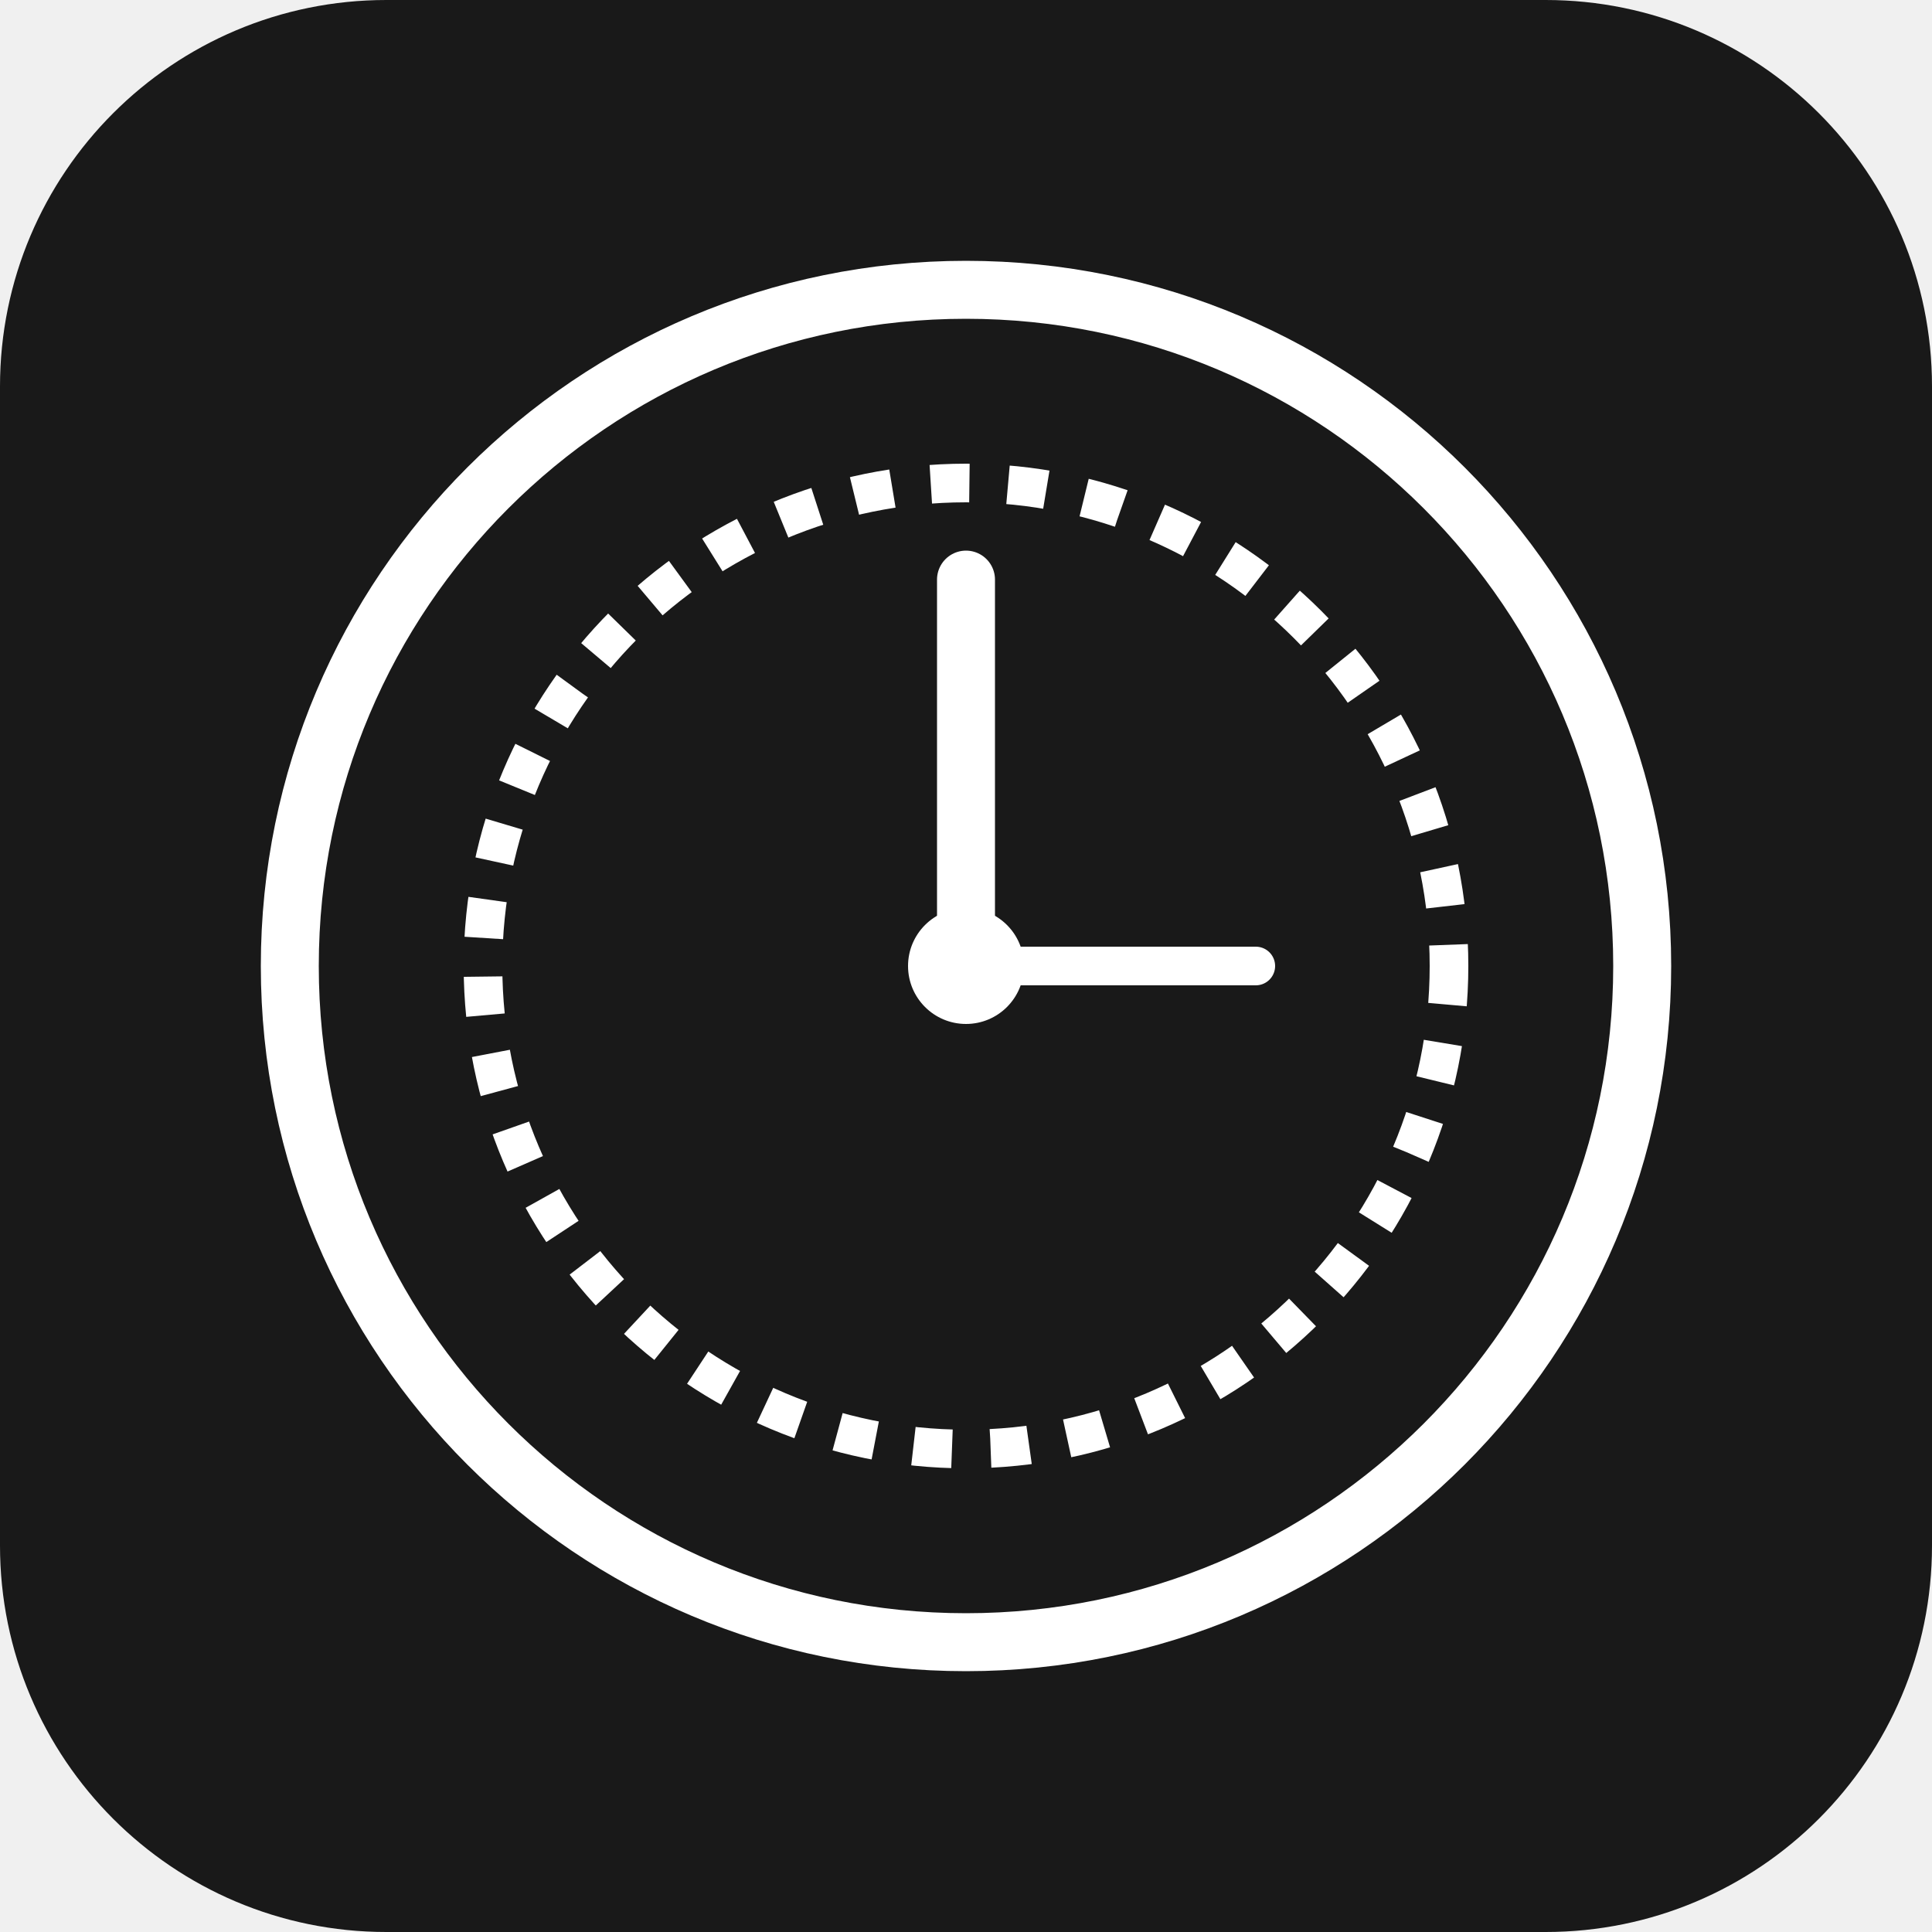
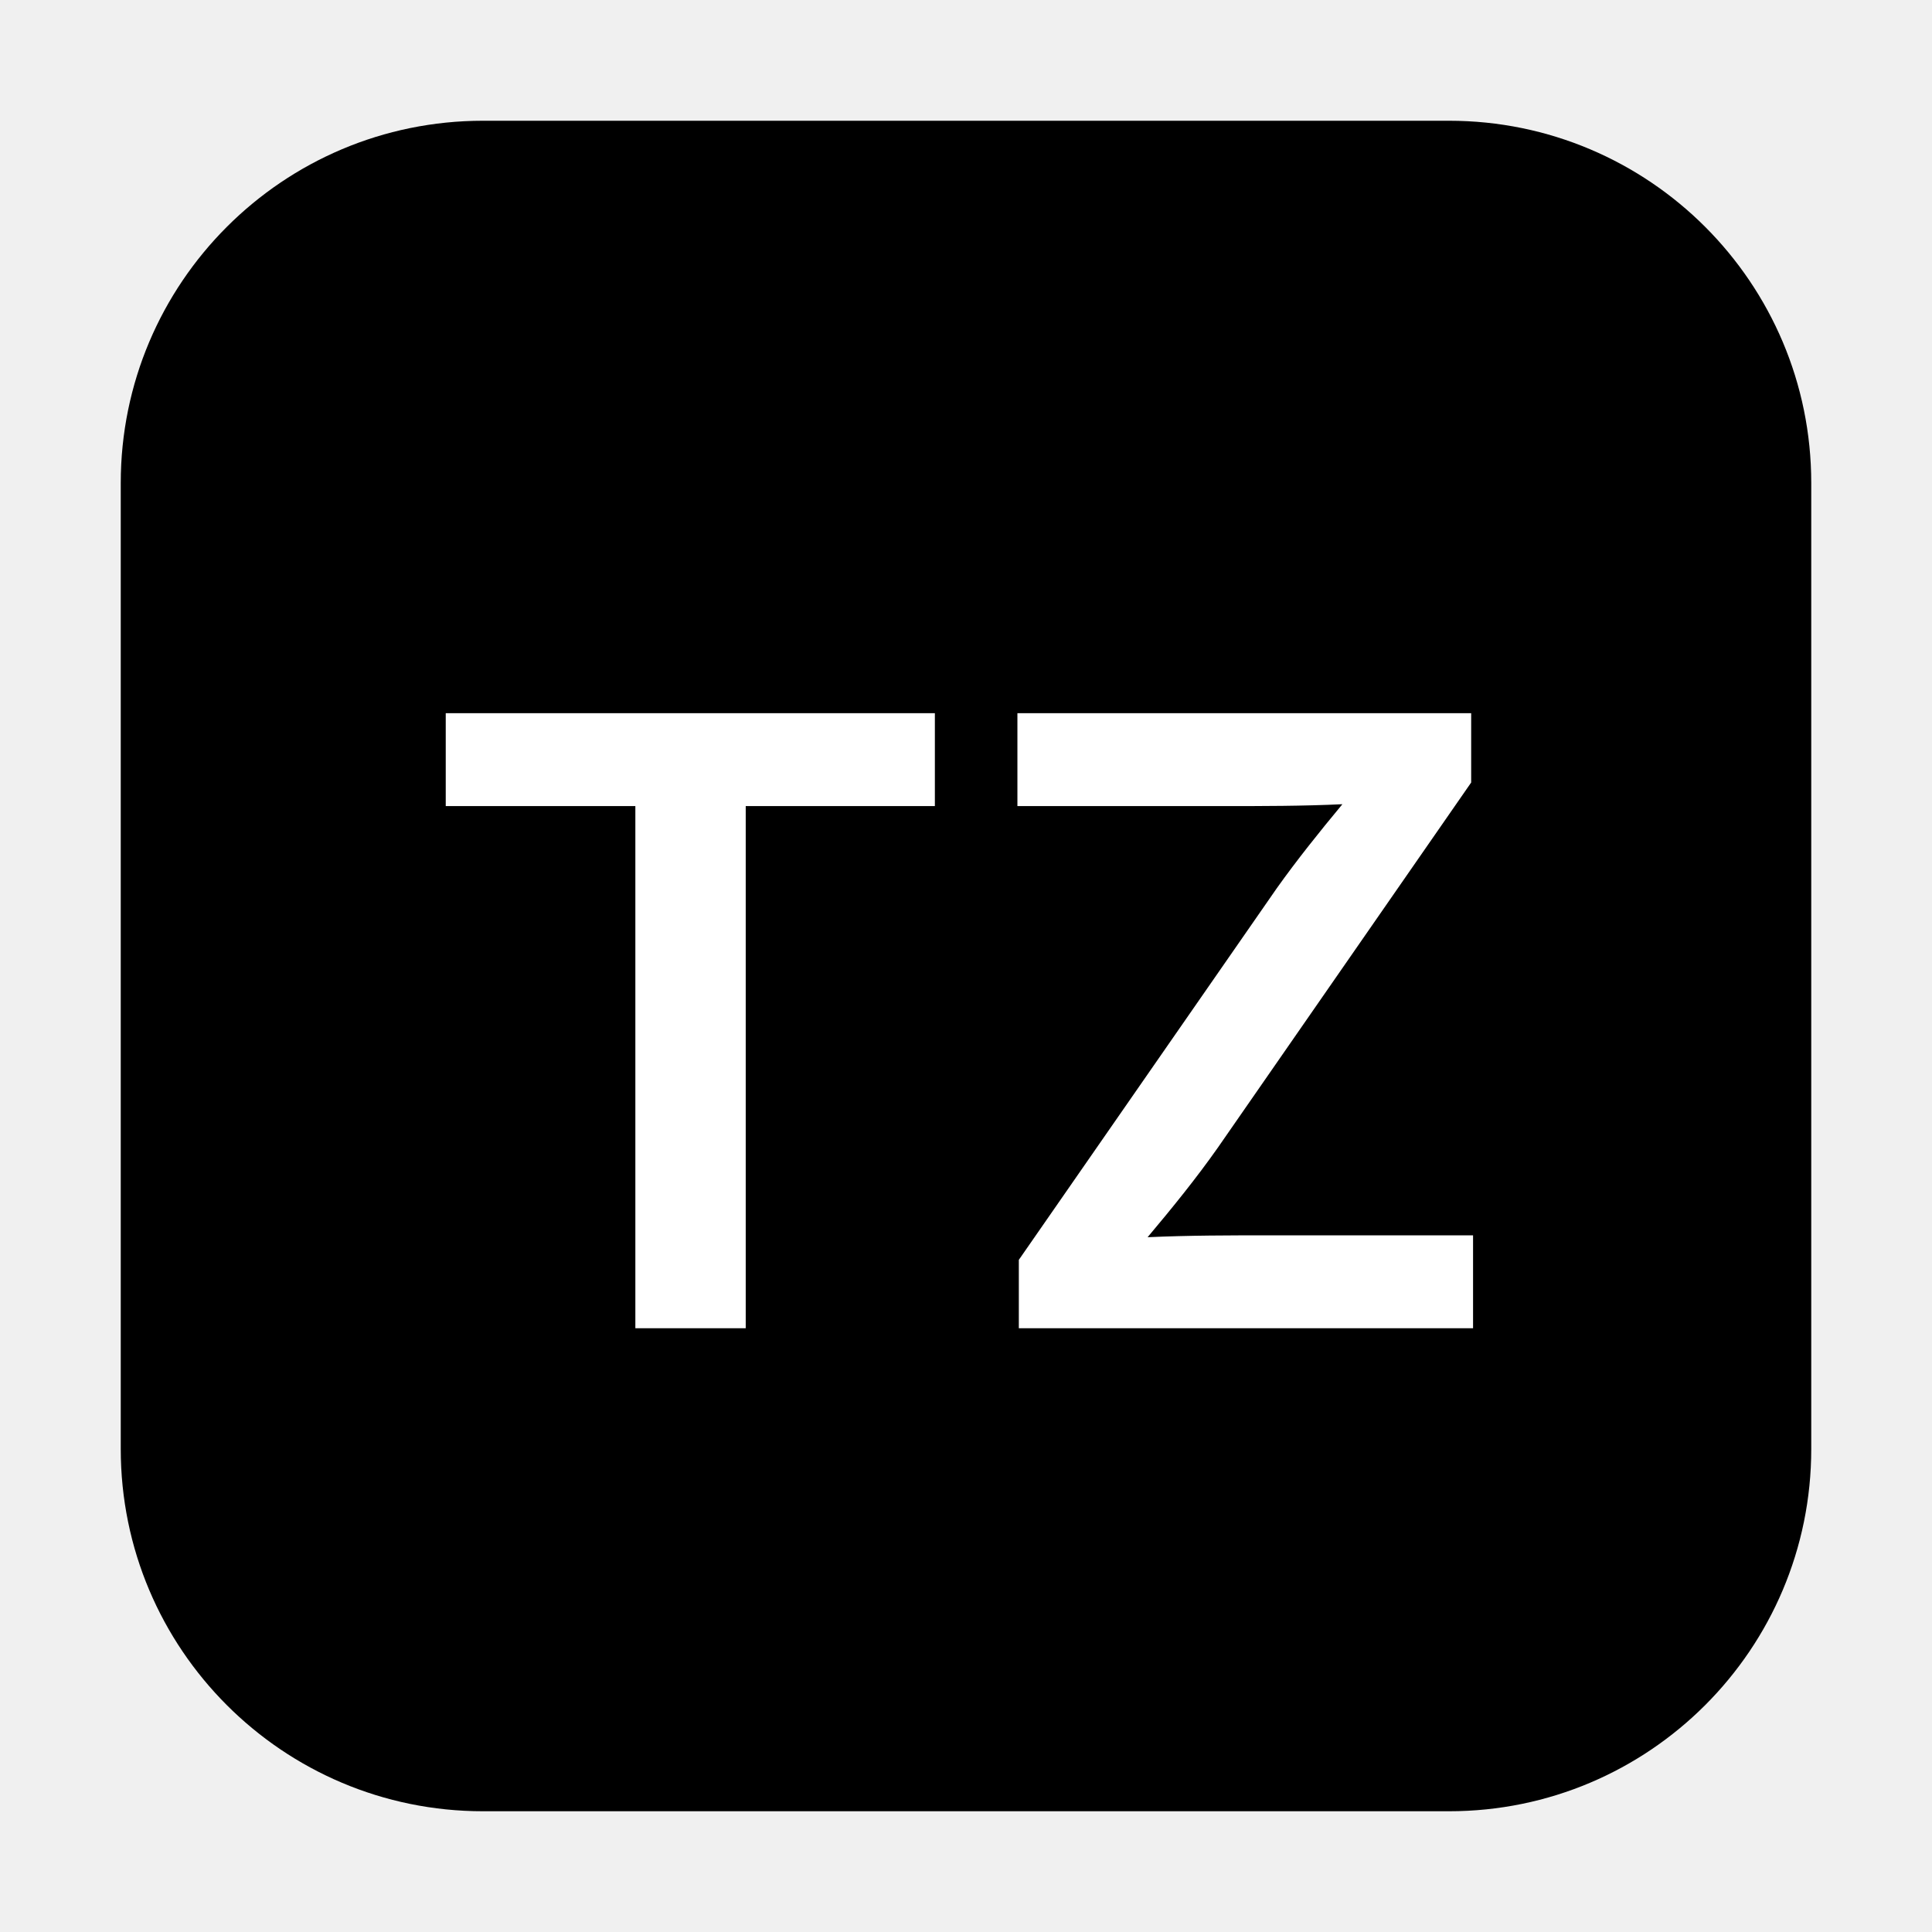
- <svg xmlns="http://www.w3.org/2000/svg" viewBox="0 0 100 100">
-   <rect width="100" height="100" rx="20" fill="#191919" />
-   <circle cx="50" cy="50" r="35" fill="none" stroke="white" stroke-width="3" />
-   <circle cx="50" cy="50" r="25" fill="none" stroke="white" stroke-width="2" stroke-dasharray="2 2" />
-   <line x1="50" y1="50" x2="50" y2="30" stroke="white" stroke-width="3" stroke-linecap="round" />
-   <line x1="50" y1="50" x2="65" y2="50" stroke="white" stroke-width="2" stroke-linecap="round" />
-   <circle cx="50" cy="50" r="3" fill="white" />
+ <svg xmlns="http://www.w3.org/2000/svg" width="32" height="32" viewBox="0 0 64 64" fill="none">
+   <rect x="4" y="4" width="56" height="56" rx="12" fill="#000000" />
+   <text x="32" y="44" text-anchor="middle" fill="#FFFFFF" font-family="-apple-system, BlinkMacSystemFont, 'SF Pro Display', 'Segoe UI', sans-serif" font-size="28" font-weight="600">TZ</text>
</svg>
